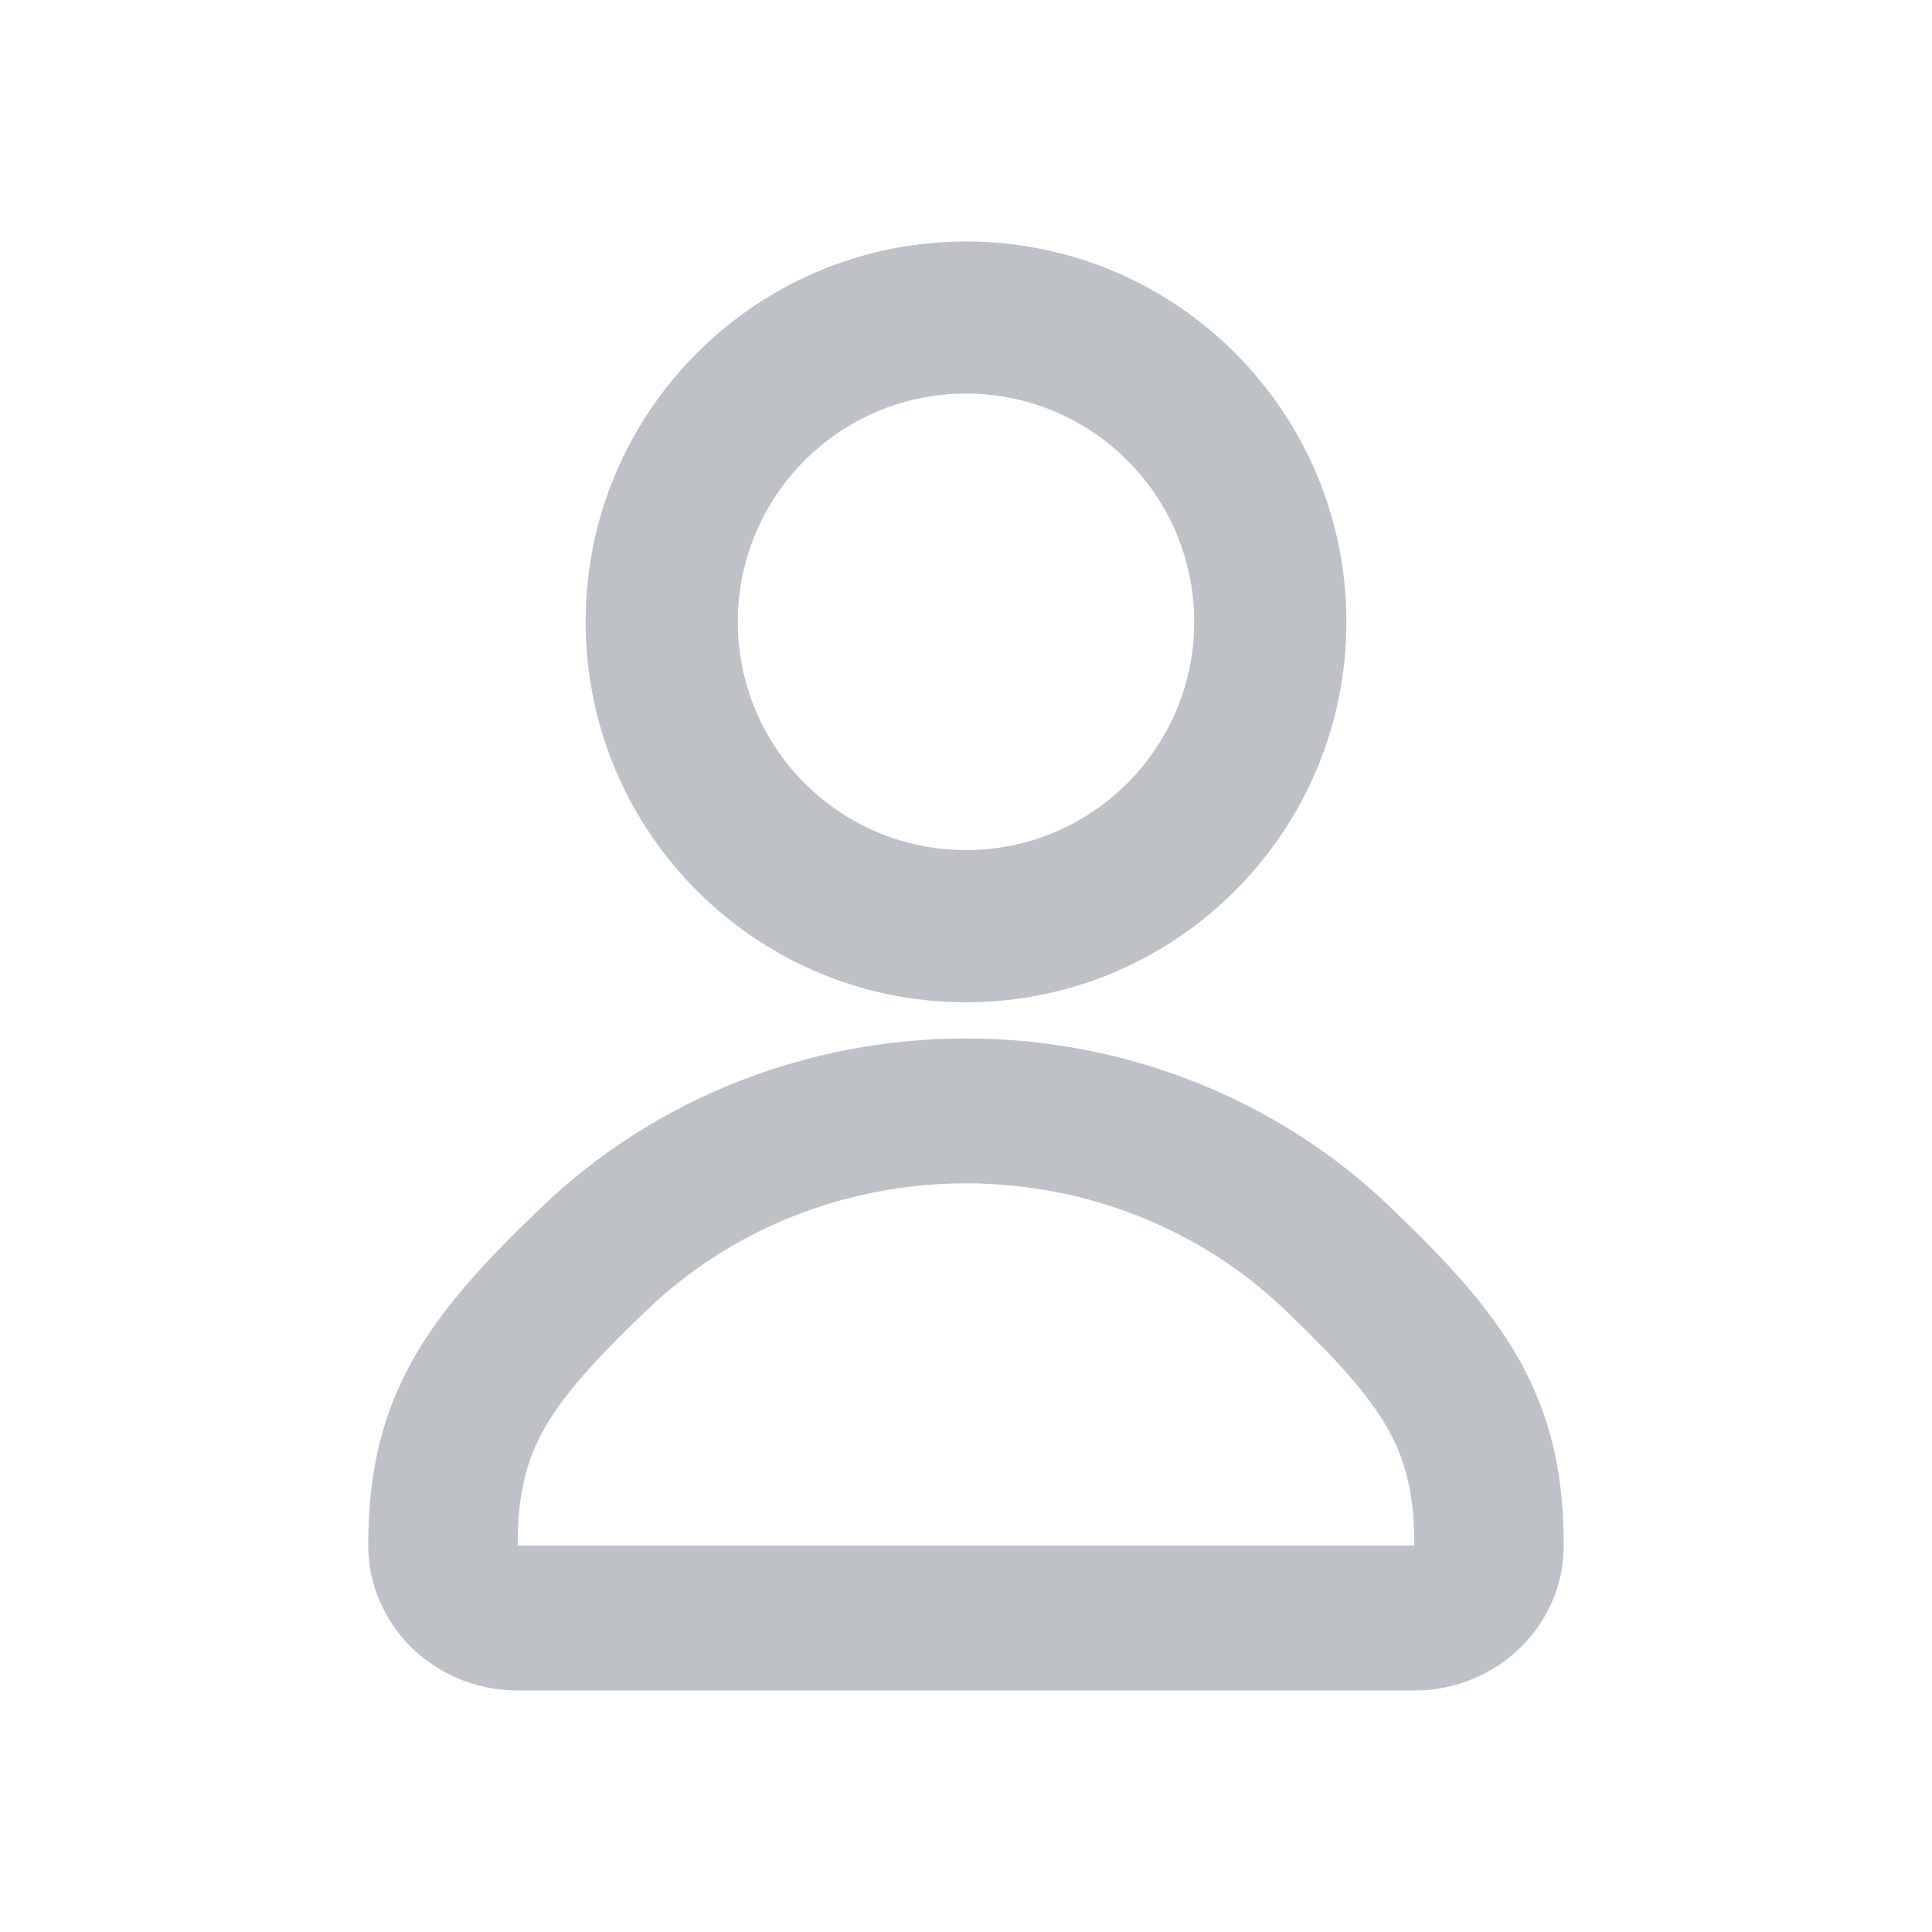
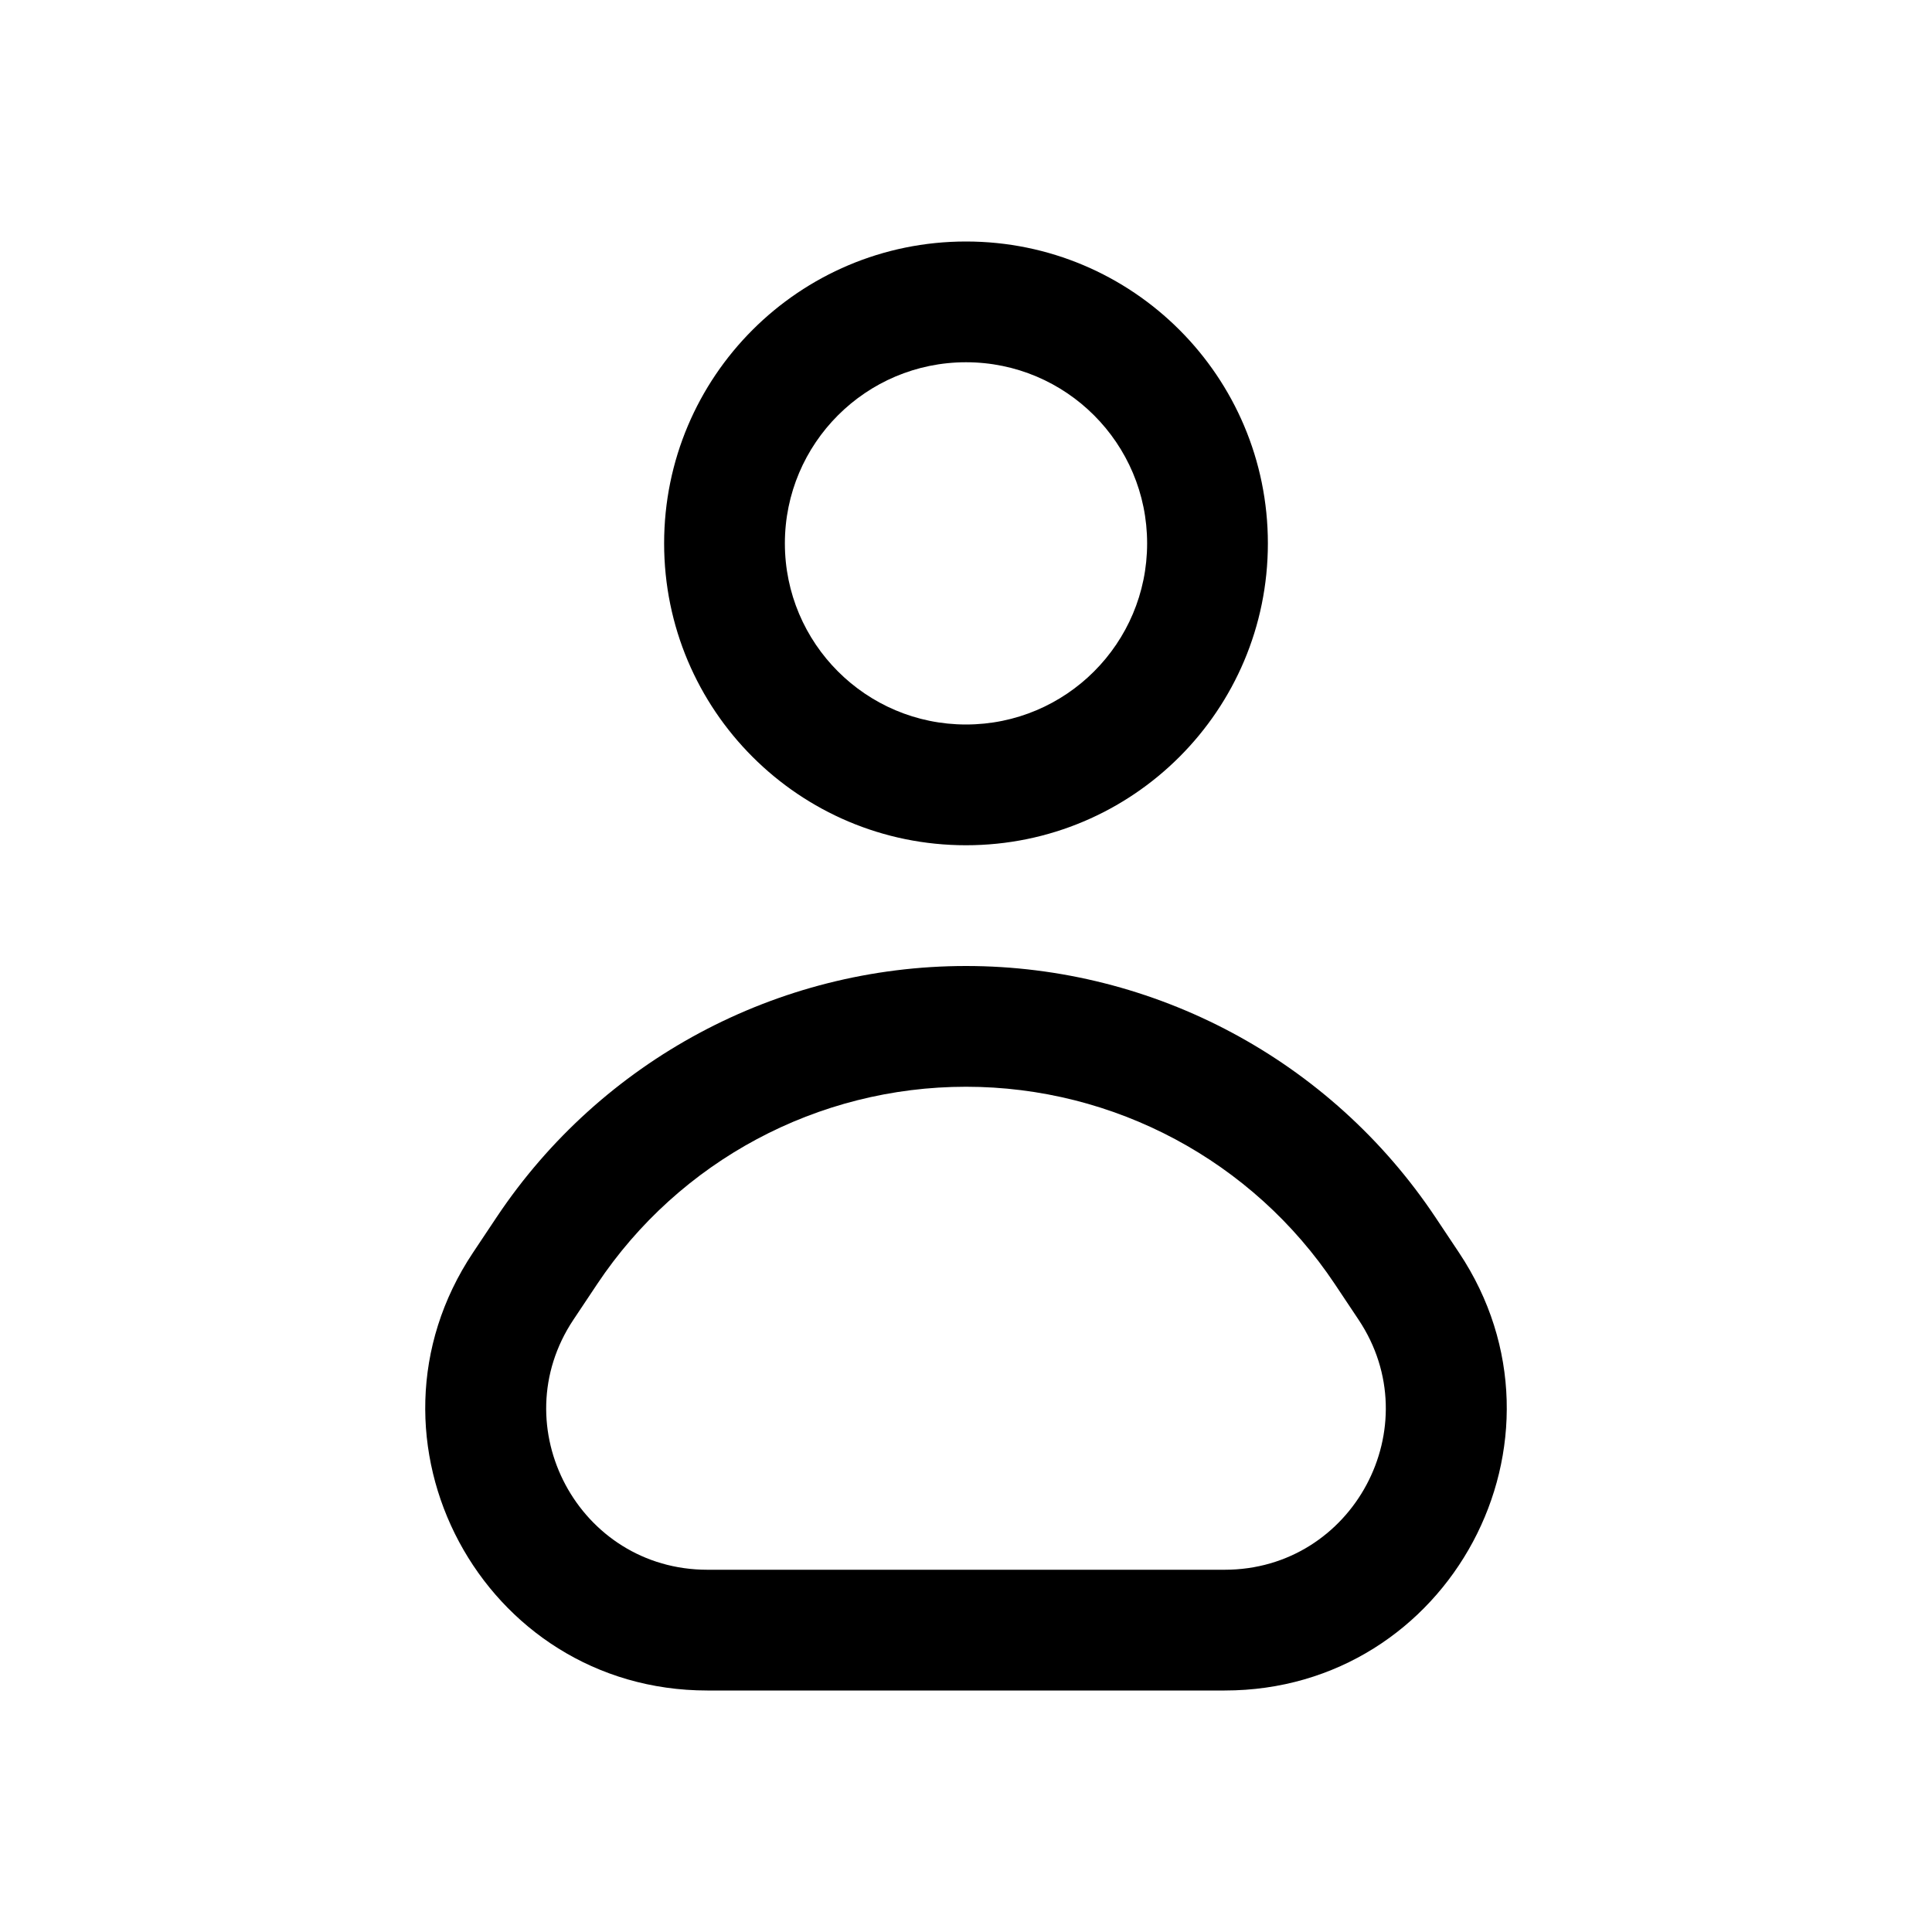
- <svg xmlns="http://www.w3.org/2000/svg" width="18" height="18" viewBox="0 0 18 18" fill="#BEC2C6">
-   <path fill-rule="evenodd" clip-rule="evenodd" d="M9 7.92C10.174 7.92 11.126 6.968 11.126 5.794C11.126 4.619 10.174 3.667 9 3.667C7.826 3.667 6.874 4.619 6.874 5.794C6.874 6.968 7.826 7.92 9 7.92ZM9 9.338C10.957 9.338 12.544 7.751 12.544 5.794C12.544 3.837 10.957 2.25 9 2.25C7.043 2.25 5.456 3.837 5.456 5.794C5.456 7.751 7.043 9.338 9 9.338Z" />
-   <path fill-rule="evenodd" clip-rule="evenodd" d="M5.062 11.232C4.018 12.229 3.431 12.973 3.431 14.383V14.399C3.431 15.145 4.055 15.75 4.823 15.75H13.177C13.945 15.75 14.569 15.145 14.569 14.399V14.383C14.569 12.973 13.982 12.229 12.938 11.232C11.893 10.235 10.477 9.675 9 9.675C7.523 9.675 6.107 10.235 5.062 11.232ZM13.177 14.383C13.177 13.882 13.078 13.572 12.926 13.305C12.752 13 12.469 12.679 11.961 12.194C11.179 11.448 10.115 11.025 9 11.025C7.885 11.025 6.821 11.448 6.039 12.194C5.531 12.679 5.248 13 5.074 13.305C4.922 13.572 4.823 13.882 4.823 14.383V14.399H13.177V14.383Z" />
+ <svg xmlns="http://www.w3.org/2000/svg" width="16" height="16" viewBox="0 0 16 16" fill="black">
+   <path fill-rule="evenodd" clip-rule="evenodd" d="M8 6C8.828 6 9.5 5.328 9.5 4.5C9.5 3.672 8.828 3 8 3C7.172 3 6.5 3.672 6.5 4.5C6.5 5.328 7.172 6 8 6ZM8 7C9.381 7 10.5 5.881 10.5 4.5C10.5 3.119 9.381 2 8 2C6.619 2 5.5 3.119 5.5 4.5C5.5 5.881 6.619 7 8 7Z" />
+   <path fill-rule="evenodd" clip-rule="evenodd" d="M11.251 10.929L11.055 10.635C10.374 9.613 9.227 9 8 9C6.772 9 5.626 9.613 4.945 10.635L4.749 10.929C4.159 11.814 4.794 13 5.858 13H10.142C11.206 13 11.841 11.814 11.251 10.929ZM8 8C6.438 8 4.98 8.781 4.113 10.08L3.917 10.374C2.884 11.924 3.995 14 5.858 14H10.142C12.005 14 13.116 11.924 12.083 10.374L11.887 10.08C11.02 8.781 9.562 8 8 8Z" />
</svg>
